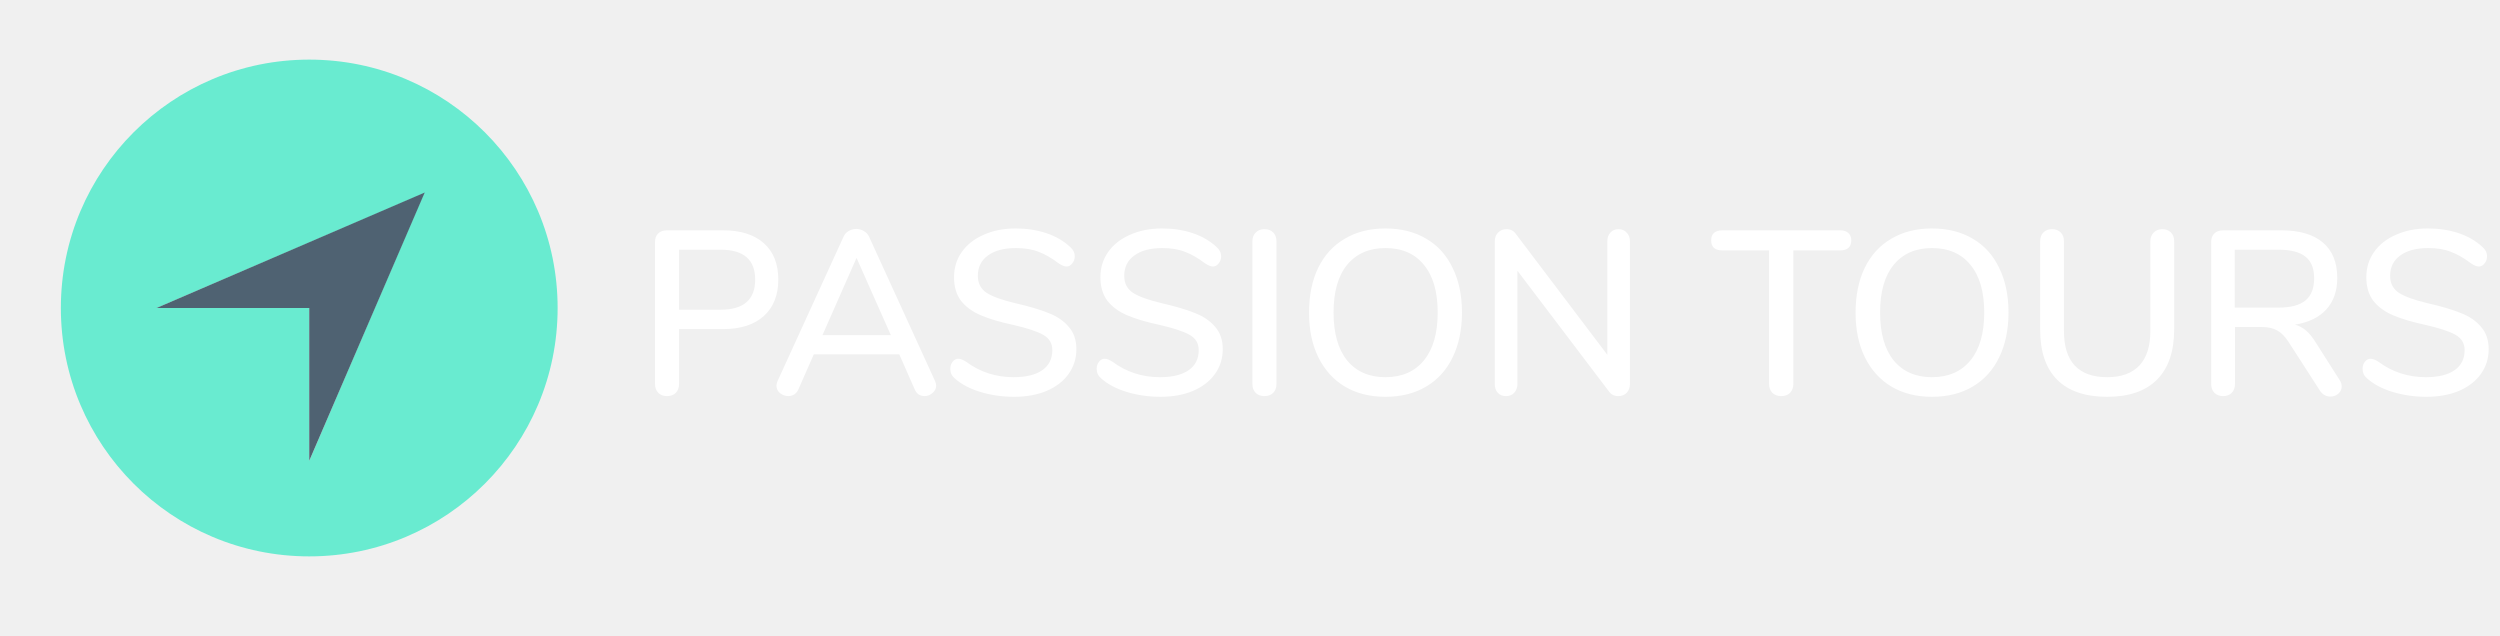
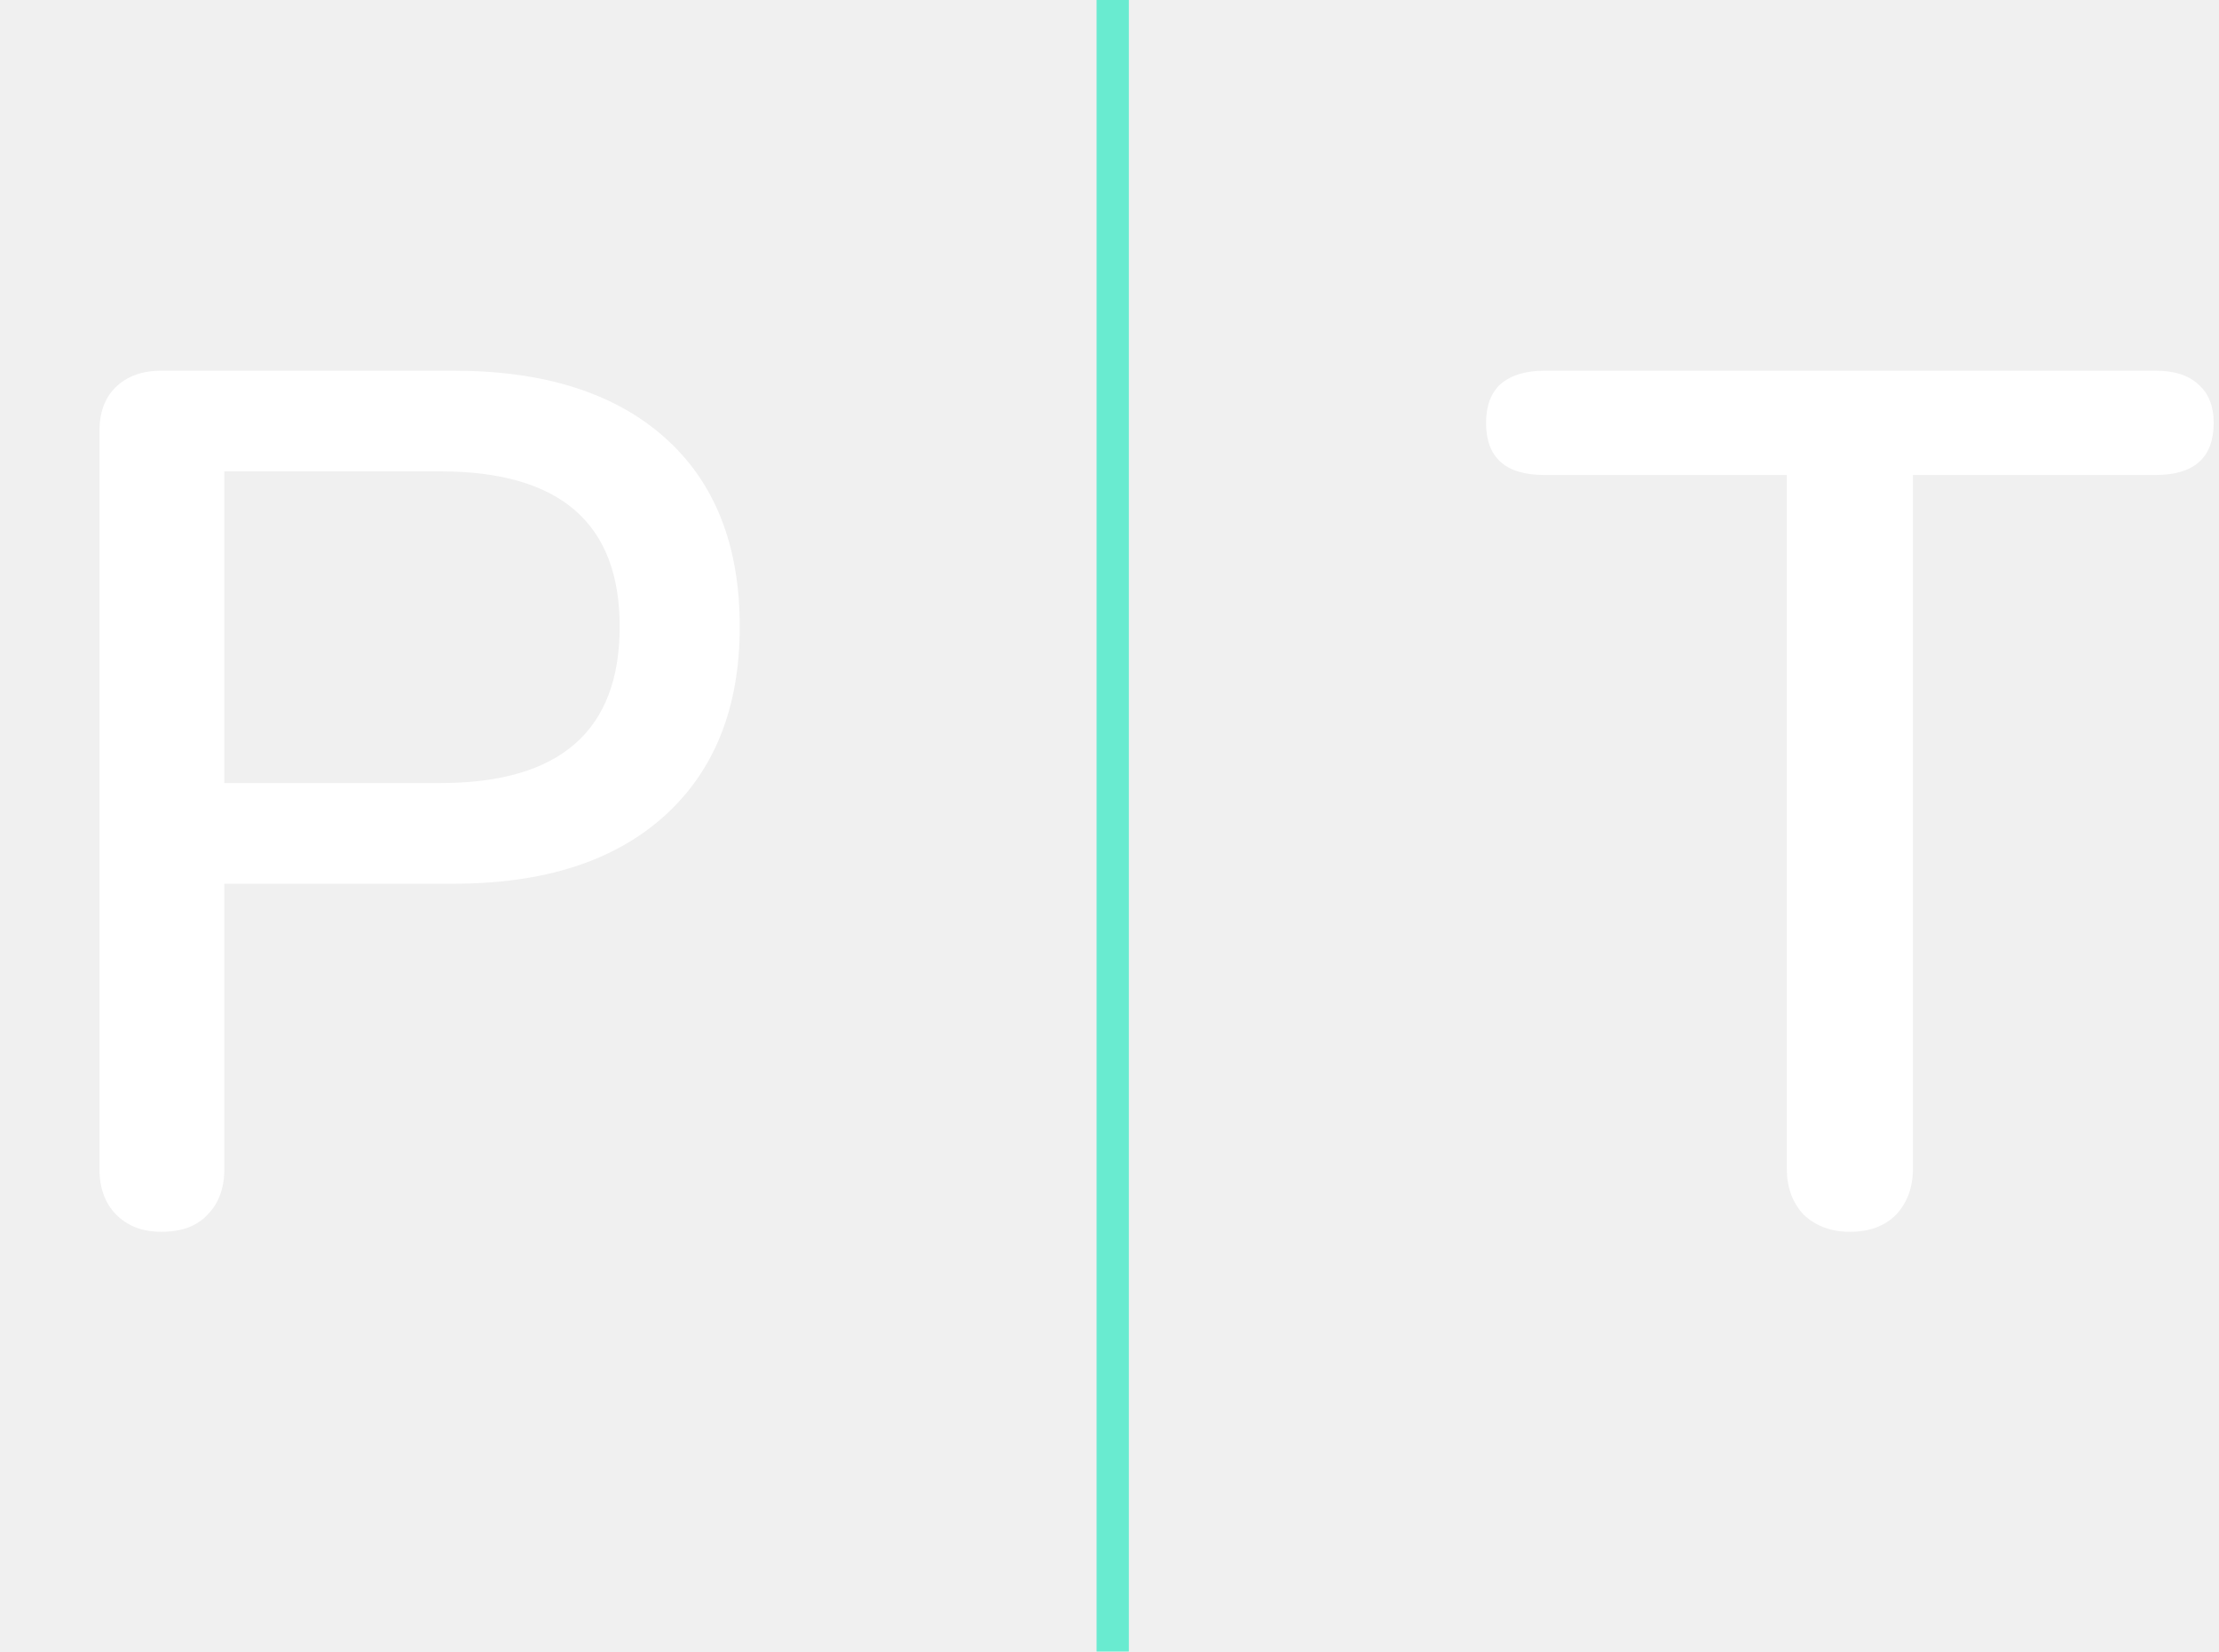
- <svg xmlns="http://www.w3.org/2000/svg" width="2013" height="512" viewBox="0 0 2013 512" fill="none">
-   <path d="M537.004 318.94C534.121 318.94 531.803 318.063 530.048 316.308C528.293 314.553 527.416 312.172 527.416 309.164V194.86C527.416 191.977 528.231 189.721 529.86 188.092C531.615 186.337 533.996 185.46 537.004 185.46H582.312C596.349 185.46 607.253 188.907 615.024 195.8C622.795 202.693 626.68 212.469 626.68 225.128C626.68 237.661 622.795 247.437 615.024 254.456C607.253 261.475 596.349 264.984 582.312 264.984H546.78V309.164C546.78 312.172 545.903 314.553 544.148 316.308C542.519 318.063 540.137 318.94 537.004 318.94ZM580.244 249.38C598.793 249.38 608.068 241.296 608.068 225.128C608.068 209.085 598.793 201.064 580.244 201.064H546.78V249.38H580.244ZM752.856 306.72C753.483 308.224 753.796 309.477 753.796 310.48C753.796 312.861 752.793 314.867 750.788 316.496C748.908 318.125 746.777 318.94 744.396 318.94C742.767 318.94 741.2 318.501 739.696 317.624C738.317 316.621 737.252 315.243 736.5 313.488L724.092 285.288H655.284L642.876 313.488C642.124 315.243 640.996 316.621 639.492 317.624C637.988 318.501 636.421 318.94 634.792 318.94C632.285 318.94 630.029 318.125 628.024 316.496C626.144 314.867 625.204 312.861 625.204 310.48C625.204 309.477 625.517 308.224 626.144 306.72L679.16 190.724C680.037 188.719 681.416 187.152 683.296 186.024C685.301 184.896 687.369 184.332 689.5 184.332C691.631 184.332 693.636 184.896 695.516 186.024C697.521 187.152 698.963 188.719 699.84 190.724L752.856 306.72ZM717.324 269.872L689.688 207.644L662.24 269.872H717.324ZM816.501 319.504C806.976 319.504 797.889 318.188 789.241 315.556C780.719 312.924 773.888 309.289 768.749 304.652C766.368 302.647 765.177 300.077 765.177 296.944C765.177 294.688 765.804 292.808 767.057 291.304C768.311 289.675 769.815 288.86 771.569 288.86C773.324 288.86 775.455 289.675 777.961 291.304C789.116 299.576 801.837 303.712 816.125 303.712C826.152 303.712 833.86 301.832 839.249 298.072C844.639 294.312 847.333 288.923 847.333 281.904C847.333 276.389 844.827 272.253 839.813 269.496C834.8 266.739 826.779 264.107 815.749 261.6C805.221 259.344 796.573 256.775 789.805 253.892C783.037 251.009 777.711 247.124 773.825 242.236C770.065 237.223 768.185 230.893 768.185 223.248C768.185 215.603 770.253 208.835 774.389 202.944C778.651 196.928 784.541 192.291 792.061 189.032C799.581 185.648 808.167 183.956 817.817 183.956C826.716 183.956 834.925 185.209 842.445 187.716C849.965 190.223 856.357 193.92 861.621 198.808C864.128 200.939 865.381 203.508 865.381 206.516C865.381 208.647 864.692 210.527 863.313 212.156C862.06 213.785 860.556 214.6 858.801 214.6C857.172 214.6 855.104 213.785 852.597 212.156C846.832 207.769 841.38 204.636 836.241 202.756C831.228 200.751 825.149 199.748 818.005 199.748C808.355 199.748 800.835 201.753 795.445 205.764C790.056 209.649 787.361 215.101 787.361 222.12C787.361 228.136 789.743 232.711 794.505 235.844C799.268 238.852 806.913 241.609 817.441 244.116C828.471 246.623 837.369 249.255 844.137 252.012C851.031 254.644 856.483 258.341 860.493 263.104C864.629 267.741 866.697 273.757 866.697 281.152C866.697 288.672 864.567 295.377 860.305 301.268C856.169 307.033 850.279 311.545 842.633 314.804C835.113 317.937 826.403 319.504 816.501 319.504ZM934.368 319.504C924.843 319.504 915.756 318.188 907.108 315.556C898.586 312.924 891.755 309.289 886.616 304.652C884.235 302.647 883.044 300.077 883.044 296.944C883.044 294.688 883.671 292.808 884.924 291.304C886.178 289.675 887.682 288.86 889.436 288.86C891.191 288.86 893.322 289.675 895.828 291.304C906.983 299.576 919.704 303.712 933.992 303.712C944.019 303.712 951.727 301.832 957.116 298.072C962.506 294.312 965.2 288.923 965.2 281.904C965.2 276.389 962.694 272.253 957.68 269.496C952.667 266.739 944.646 264.107 933.616 261.6C923.088 259.344 914.44 256.775 907.672 253.892C900.904 251.009 895.578 247.124 891.692 242.236C887.932 237.223 886.052 230.893 886.052 223.248C886.052 215.603 888.12 208.835 892.256 202.944C896.518 196.928 902.408 192.291 909.928 189.032C917.448 185.648 926.034 183.956 935.684 183.956C944.583 183.956 952.792 185.209 960.312 187.716C967.832 190.223 974.224 193.92 979.488 198.808C981.995 200.939 983.248 203.508 983.248 206.516C983.248 208.647 982.559 210.527 981.18 212.156C979.927 213.785 978.423 214.6 976.668 214.6C975.039 214.6 972.971 213.785 970.464 212.156C964.699 207.769 959.247 204.636 954.108 202.756C949.095 200.751 943.016 199.748 935.872 199.748C926.222 199.748 918.702 201.753 913.312 205.764C907.923 209.649 905.228 215.101 905.228 222.12C905.228 228.136 907.61 232.711 912.372 235.844C917.135 238.852 924.78 241.609 935.308 244.116C946.338 246.623 955.236 249.255 962.004 252.012C968.898 254.644 974.35 258.341 978.36 263.104C982.496 267.741 984.564 273.757 984.564 281.152C984.564 288.672 982.434 295.377 978.172 301.268C974.036 307.033 968.146 311.545 960.5 314.804C952.98 317.937 944.27 319.504 934.368 319.504ZM1018.02 318.94C1015.14 318.94 1012.82 318.063 1011.06 316.308C1009.31 314.553 1008.43 312.172 1008.43 309.164V194.296C1008.43 191.413 1009.31 189.095 1011.06 187.34C1012.82 185.46 1015.14 184.52 1018.02 184.52C1021.03 184.52 1023.41 185.397 1025.16 187.152C1026.92 188.907 1027.8 191.288 1027.8 194.296V309.164C1027.8 312.172 1026.92 314.553 1025.16 316.308C1023.53 318.063 1021.15 318.94 1018.02 318.94ZM1115.52 319.504C1102.98 319.504 1092.08 316.747 1082.8 311.232C1073.66 305.717 1066.57 297.884 1061.56 287.732C1056.55 277.58 1054.04 265.611 1054.04 251.824C1054.04 237.912 1056.48 225.88 1061.37 215.728C1066.39 205.451 1073.53 197.617 1082.8 192.228C1092.08 186.713 1102.98 183.956 1115.52 183.956C1128.18 183.956 1139.14 186.713 1148.42 192.228C1157.69 197.617 1164.77 205.451 1169.66 215.728C1174.67 225.88 1177.18 237.849 1177.18 251.636C1177.18 265.423 1174.67 277.455 1169.66 287.732C1164.77 297.884 1157.69 305.717 1148.42 311.232C1139.14 316.747 1128.18 319.504 1115.52 319.504ZM1115.52 303.712C1128.8 303.712 1139.14 299.2 1146.54 290.176C1153.93 281.152 1157.63 268.305 1157.63 251.636C1157.63 234.967 1153.93 222.183 1146.54 213.284C1139.27 204.26 1128.93 199.748 1115.52 199.748C1102.36 199.748 1092.08 204.26 1084.68 213.284C1077.42 222.183 1073.78 234.967 1073.78 251.636C1073.78 268.305 1077.42 281.152 1084.68 290.176C1092.08 299.2 1102.36 303.712 1115.52 303.712ZM1303.23 184.52C1305.99 184.52 1308.18 185.46 1309.81 187.34C1311.57 189.095 1312.44 191.413 1312.44 194.296V309.164C1312.44 312.047 1311.57 314.428 1309.81 316.308C1308.06 318.063 1305.8 318.94 1303.04 318.94C1299.79 318.94 1297.28 317.687 1295.52 315.18L1221.83 217.984V309.164C1221.83 312.047 1220.95 314.428 1219.2 316.308C1217.57 318.063 1215.37 318.94 1212.62 318.94C1209.86 318.94 1207.67 318.063 1206.04 316.308C1204.41 314.553 1203.59 312.172 1203.59 309.164V194.296C1203.59 191.413 1204.47 189.095 1206.22 187.34C1207.98 185.46 1210.23 184.52 1212.99 184.52C1216.25 184.52 1218.76 185.773 1220.51 188.28L1294.21 285.664V194.296C1294.21 191.413 1295.02 189.095 1296.65 187.34C1298.28 185.46 1300.47 184.52 1303.23 184.52ZM1434.24 318.94C1431.35 318.94 1428.97 318.063 1427.09 316.308C1425.34 314.428 1424.46 312.047 1424.46 309.164V201.628H1386.86C1380.84 201.628 1377.84 198.933 1377.84 193.544C1377.84 190.912 1378.59 188.907 1380.09 187.528C1381.72 186.149 1383.98 185.46 1386.86 185.46H1481.61C1484.5 185.46 1486.69 186.149 1488.19 187.528C1489.82 188.907 1490.64 190.912 1490.64 193.544C1490.64 198.933 1487.63 201.628 1481.61 201.628H1444.01V309.164C1444.01 312.047 1443.14 314.428 1441.38 316.308C1439.63 318.063 1437.24 318.94 1434.24 318.94ZM1555.59 319.504C1543.06 319.504 1532.15 316.747 1522.88 311.232C1513.73 305.717 1506.65 297.884 1501.63 287.732C1496.62 277.58 1494.11 265.611 1494.11 251.824C1494.11 237.912 1496.56 225.88 1501.45 215.728C1506.46 205.451 1513.6 197.617 1522.88 192.228C1532.15 186.713 1543.06 183.956 1555.59 183.956C1568.25 183.956 1579.22 186.713 1588.49 192.228C1597.77 197.617 1604.85 205.451 1609.73 215.728C1614.75 225.88 1617.25 237.849 1617.25 251.636C1617.25 265.423 1614.75 277.455 1609.73 287.732C1604.85 297.884 1597.77 305.717 1588.49 311.232C1579.22 316.747 1568.25 319.504 1555.59 319.504ZM1555.59 303.712C1568.88 303.712 1579.22 299.2 1586.61 290.176C1594.01 281.152 1597.7 268.305 1597.7 251.636C1597.7 234.967 1594.01 222.183 1586.61 213.284C1579.34 204.26 1569 199.748 1555.59 199.748C1542.43 199.748 1532.15 204.26 1524.76 213.284C1517.49 222.183 1513.85 234.967 1513.85 251.636C1513.85 268.305 1517.49 281.152 1524.76 290.176C1532.15 299.2 1542.43 303.712 1555.59 303.712ZM1696.68 319.504C1679.01 319.504 1665.6 314.929 1656.45 305.78C1647.3 296.631 1642.73 283.157 1642.73 265.36V194.296C1642.73 191.288 1643.6 188.907 1645.36 187.152C1647.11 185.397 1649.43 184.52 1652.31 184.52C1655.2 184.52 1657.52 185.397 1659.27 187.152C1661.02 188.907 1661.9 191.288 1661.9 194.296V266.676C1661.9 278.833 1664.78 288.045 1670.55 294.312C1676.44 300.579 1685.15 303.712 1696.68 303.712C1708.09 303.712 1716.74 300.579 1722.63 294.312C1728.52 288.045 1731.46 278.833 1731.46 266.676V194.296C1731.46 191.413 1732.34 189.095 1734.09 187.34C1735.85 185.46 1738.17 184.52 1741.05 184.52C1743.93 184.52 1746.25 185.397 1748.01 187.152C1749.76 188.907 1750.64 191.288 1750.64 194.296V265.36C1750.64 283.032 1746 296.505 1736.73 305.78C1727.58 314.929 1714.23 319.504 1696.68 319.504ZM1883.84 305.968C1884.97 307.597 1885.54 309.352 1885.54 311.232C1885.54 313.488 1884.6 315.431 1882.72 317.06C1880.96 318.564 1878.89 319.316 1876.51 319.316C1873 319.316 1870.18 317.749 1868.05 314.616L1842.86 275.512C1839.98 271 1836.91 267.867 1833.65 266.112C1830.39 264.232 1826.13 263.292 1820.86 263.292H1799.62V309.164C1799.62 312.172 1798.74 314.553 1796.99 316.308C1795.36 318.063 1793.04 318.94 1790.03 318.94C1787.15 318.94 1784.83 318.063 1783.08 316.308C1781.32 314.553 1780.44 312.172 1780.44 309.164V194.86C1780.44 191.977 1781.26 189.721 1782.89 188.092C1784.64 186.337 1787.02 185.46 1790.03 185.46H1836.84C1851.51 185.46 1862.66 188.719 1870.31 195.236C1878.08 201.753 1881.96 211.279 1881.96 223.812C1881.96 234.215 1879.02 242.675 1873.13 249.192C1867.24 255.584 1858.84 259.657 1847.94 261.412C1851.19 262.289 1854.14 263.856 1856.77 266.112C1859.4 268.368 1861.97 271.501 1864.48 275.512L1883.84 305.968ZM1834.59 247.688C1844.36 247.688 1851.57 245.808 1856.21 242.048C1860.97 238.163 1863.35 232.209 1863.35 224.188C1863.35 216.167 1861.03 210.339 1856.4 206.704C1851.76 202.944 1844.49 201.064 1834.59 201.064H1799.43V247.688H1834.59ZM1953.68 319.504C1944.16 319.504 1935.07 318.188 1926.42 315.556C1917.9 312.924 1911.07 309.289 1905.93 304.652C1903.55 302.647 1902.36 300.077 1902.36 296.944C1902.36 294.688 1902.98 292.808 1904.24 291.304C1905.49 289.675 1906.99 288.86 1908.75 288.86C1910.5 288.86 1912.63 289.675 1915.14 291.304C1926.3 299.576 1939.02 303.712 1953.3 303.712C1963.33 303.712 1971.04 301.832 1976.43 298.072C1981.82 294.312 1984.51 288.923 1984.51 281.904C1984.51 276.389 1982.01 272.253 1976.99 269.496C1971.98 266.739 1963.96 264.107 1952.93 261.6C1942.4 259.344 1933.75 256.775 1926.98 253.892C1920.22 251.009 1914.89 247.124 1911 242.236C1907.24 237.223 1905.36 230.893 1905.36 223.248C1905.36 215.603 1907.43 208.835 1911.57 202.944C1915.83 196.928 1921.72 192.291 1929.24 189.032C1936.76 185.648 1945.35 183.956 1955 183.956C1963.9 183.956 1972.1 185.209 1979.62 187.716C1987.14 190.223 1993.54 193.92 1998.8 198.808C2001.31 200.939 2002.56 203.508 2002.56 206.516C2002.56 208.647 2001.87 210.527 2000.49 212.156C1999.24 213.785 1997.74 214.6 1995.98 214.6C1994.35 214.6 1992.28 213.785 1989.78 212.156C1984.01 207.769 1978.56 204.636 1973.42 202.756C1968.41 200.751 1962.33 199.748 1955.18 199.748C1945.53 199.748 1938.01 201.753 1932.62 205.764C1927.24 209.649 1924.54 215.101 1924.54 222.12C1924.54 228.136 1926.92 232.711 1931.68 235.844C1936.45 238.852 1944.09 241.609 1954.62 244.116C1965.65 246.623 1974.55 249.255 1981.32 252.012C1988.21 254.644 1993.66 258.341 1997.67 263.104C2001.81 267.741 2003.88 273.757 2003.88 281.152C2003.88 288.672 2001.75 295.377 1997.48 301.268C1993.35 307.033 1987.46 311.545 1979.81 314.804C1972.29 317.937 1963.58 319.504 1953.68 319.504Z" fill="white" />
-   <path d="M249 48C138.519 48 49 137.519 49 248C49 358.481 138.519 448 249 448C359.481 448 449 358.481 449 248C449 137.519 359.481 48 249 48ZM249 371.077V248H126.212L341.308 155.692L249 371.077Z" fill="#69EBD0" />
-   <path d="M126 248H249V371L342 155L126 248Z" fill="#4F6272" />
+ <svg xmlns="http://www.w3.org/2000/svg" width="344" height="256" viewBox="0 0 344 256" fill="none">
+   <path d="M25.004 190.94C22.121 190.94 19.803 190.063 18.048 188.308C16.293 186.553 15.416 184.172 15.416 181.164V66.86C15.416 63.977 16.231 61.721 17.86 60.092C19.615 58.337 21.996 57.46 25.004 57.46H70.312C84.349 57.46 95.253 60.907 103.024 67.8C110.795 74.693 114.68 84.469 114.68 97.128C114.68 109.661 110.795 119.437 103.024 126.456C95.253 133.475 84.349 136.984 70.312 136.984H34.78V181.164C34.78 184.172 33.903 186.553 32.148 188.308C30.519 190.063 28.137 190.94 25.004 190.94ZM68.244 121.38C86.793 121.38 96.068 113.296 96.068 97.128C96.068 81.085 86.793 73.064 68.244 73.064H34.78V121.38H68.244Z" fill="white" />
+   <path d="M286.776 190.94C283.893 190.94 281.512 190.063 279.632 188.308C277.877 186.428 277 184.047 277 181.164V73.628H239.4C233.384 73.628 230.376 70.933 230.376 65.544C230.376 62.912 231.128 60.907 232.632 59.528C234.261 58.149 236.517 57.46 239.4 57.46H334.152C337.035 57.46 339.228 58.149 340.732 59.528C342.361 60.907 343.176 62.912 343.176 65.544C343.176 70.933 340.168 73.628 334.152 73.628H296.552V181.164C296.552 184.047 295.675 186.428 293.92 188.308C292.165 190.063 289.784 190.94 286.776 190.94Z" fill="white" />
+   <line x1="172.5" x2="172.5" y2="256" stroke="#69EBD0" stroke-width="5" />
</svg>
